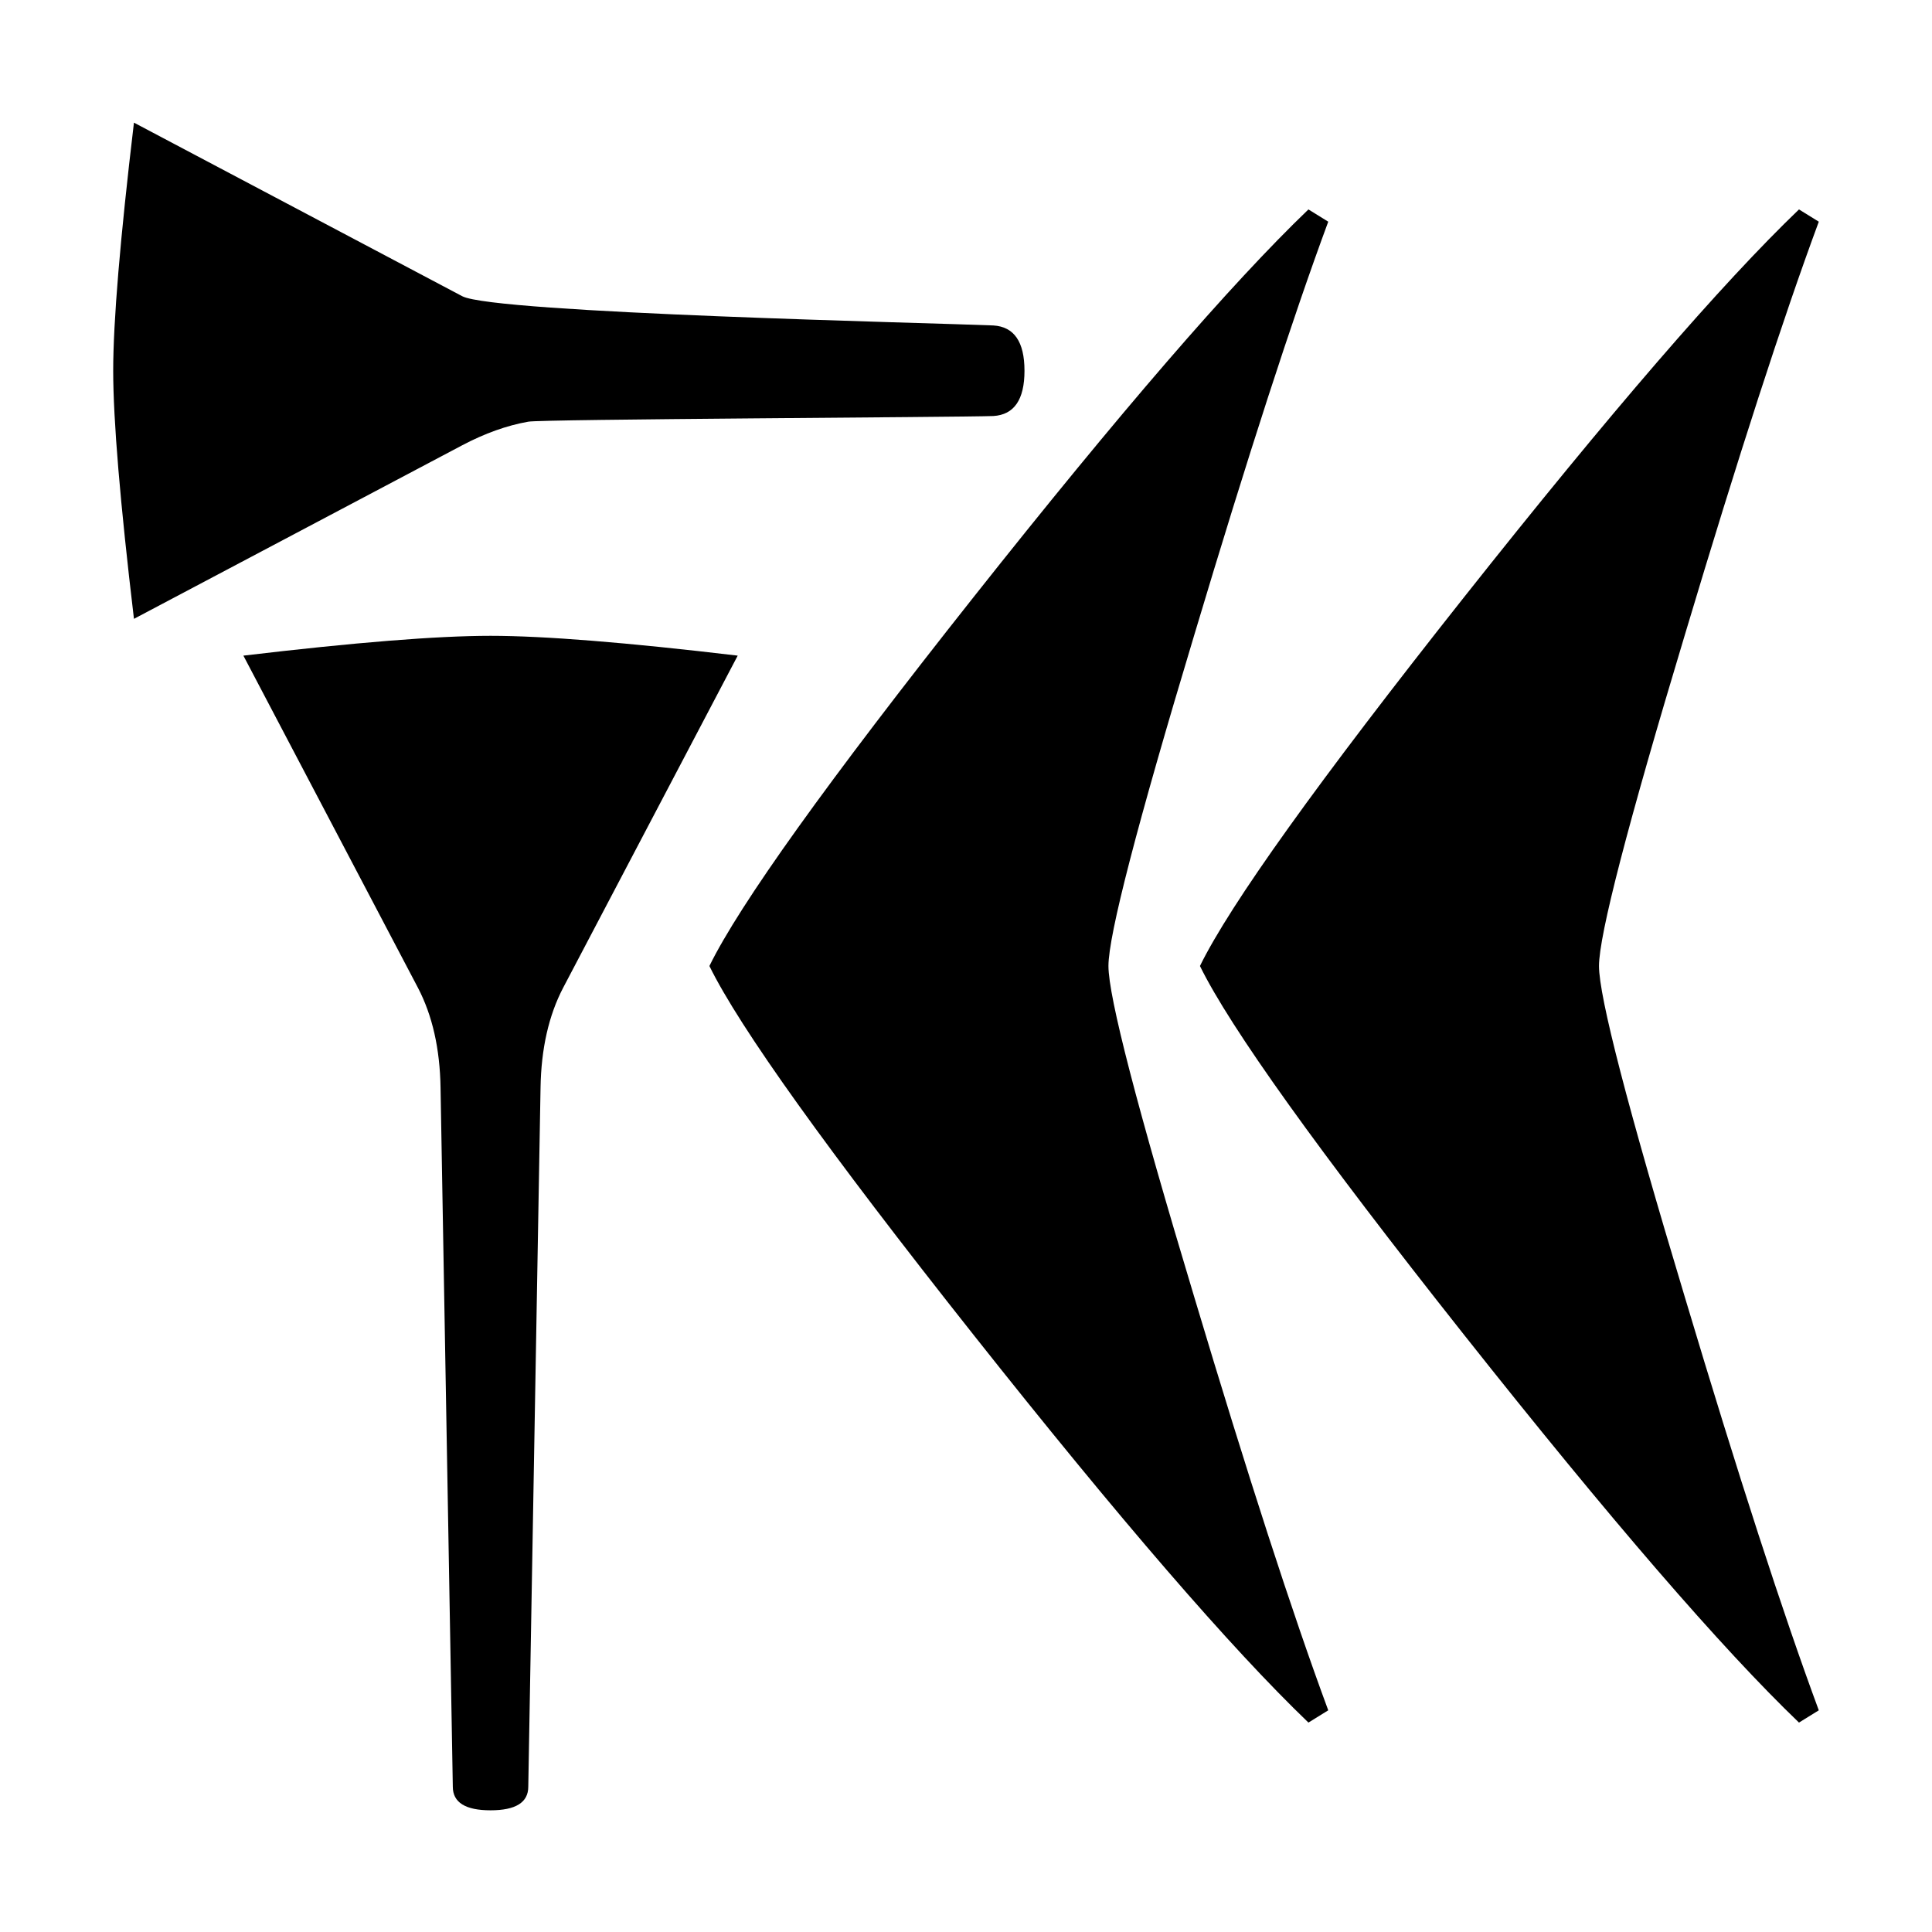
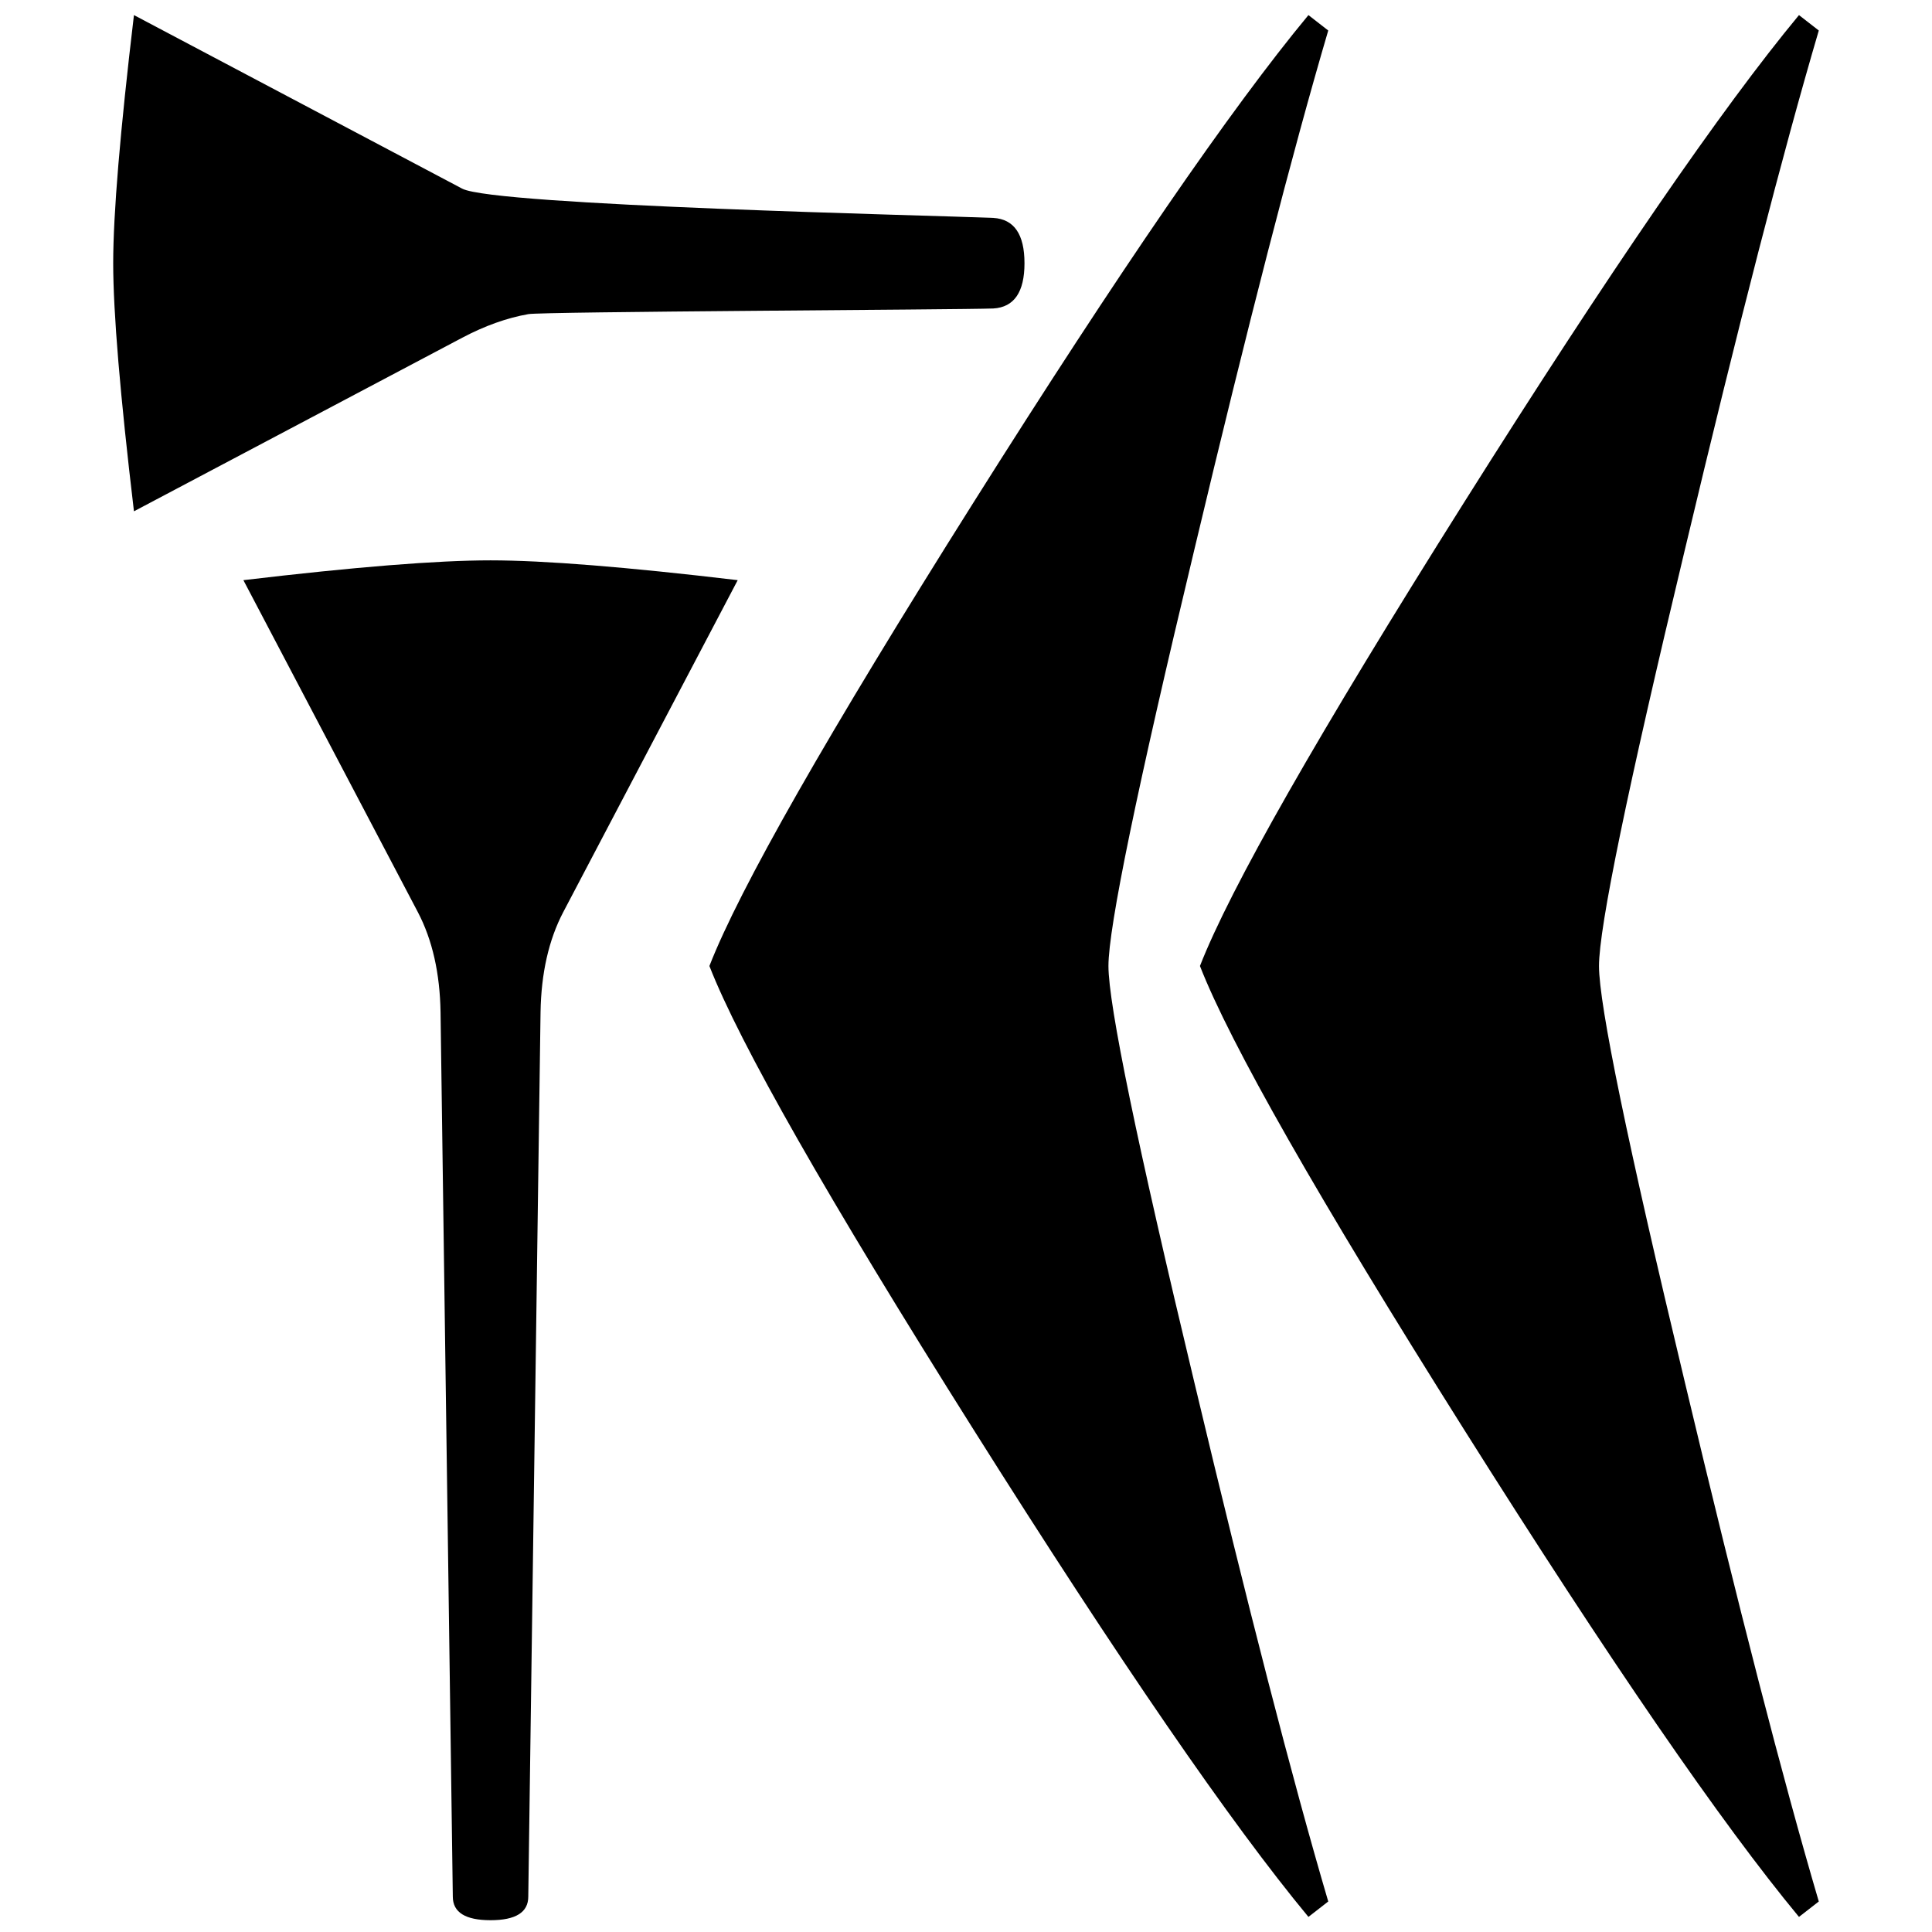
- <svg xmlns="http://www.w3.org/2000/svg" viewBox="0 0 541.867 541.867" height="2048" width="2048">
-   <path d="M206.904 183.885l-48.948 93.134c-4.057 7.76-6.173 17.11-6.35 28.046l-3.44 196.056c0 4.41-3.527 6.614-10.583 6.614-7.055 0-10.583-2.204-10.583-6.614l-3.44-196.056c-.176-10.936-2.293-20.285-6.35-28.046l-48.947-93.134c31.22-3.704 54.327-5.556 69.32-5.556 14.993 0 38.1 1.852 69.321 5.556zM287.338 103.981c0 8.114-2.91 12.348-8.732 12.7-9.525.353-127.088.882-130.439 1.588-5.998 1.058-12.171 3.263-18.521 6.614L37.57 173.567c-3.88-32.632-5.821-55.827-5.821-69.586 0-13.758 1.94-36.953 5.82-69.585l92.076 48.683c8.996 4.763 132.733 7.497 148.96 8.202 5.821.353 8.731 4.586 8.731 12.7zM372.533 479.69l-5.556 3.44c-21.696-20.815-53.005-57.063-93.927-108.745-40.922-51.681-65.617-86.166-74.083-103.452 8.466-17.286 33.16-51.77 74.083-103.452 40.922-51.682 72.231-87.93 93.927-108.743l5.556 3.44c-10.054 27.163-22.577 65.792-37.57 115.887-16.052 53.269-24.078 84.225-24.078 92.868s8.026 39.6 24.077 92.87c14.994 50.093 27.517 88.723 37.571 115.887zM510.117 479.69l-5.557 3.44c-21.695-20.815-53.004-57.063-93.927-108.745-40.922-51.681-65.616-86.166-74.083-103.452 8.467-17.286 33.161-51.77 74.083-103.452 40.923-51.682 72.232-87.93 93.927-108.743l5.557 3.44c-10.055 27.163-22.578 65.792-37.571 115.887-16.052 53.269-24.077 84.225-24.077 92.868s8.025 39.6 24.077 92.87c14.993 50.093 27.517 88.723 37.57 115.887z" />
+ <svg xmlns="http://www.w3.org/2000/svg" width="2048" height="2048" viewBox="0 0 541.867 541.867">
+   <path d="M510.117 533.31l-5.557 4.324c-21.695-26.162-53.004-71.72-93.927-136.677C369.711 336 345.017 292.658 336.55 270.932c8.467-21.726 33.161-65.067 74.083-130.024C451.556 75.95 482.865 30.392 504.56 4.233l5.557 4.324c-10.055 34.14-22.578 82.691-37.571 145.653-16.052 66.952-24.077 105.86-24.077 116.722 0 10.863 8.025 49.772 24.077 116.725 14.993 62.96 27.517 111.512 37.57 145.653zM372.533 533.31l-5.556 4.324c-21.696-26.162-53.005-71.72-93.927-136.677-40.922-64.956-65.617-108.299-74.083-130.025 8.466-21.726 33.16-65.067 74.083-130.024C313.972 75.95 345.281 30.392 366.977 4.233l5.556 4.324c-10.054 34.14-22.577 82.691-37.57 145.653-16.052 66.952-24.078 105.86-24.078 116.722 0 10.863 8.026 49.772 24.077 116.725 14.994 62.96 27.517 111.512 37.571 145.653zM287.338 73.818c0 8.114-2.91 12.348-8.732 12.7-9.525.353-127.088.882-130.439 1.588-5.998 1.058-12.171 3.263-18.521 6.614L37.57 143.404c-3.88-32.632-5.821-55.827-5.821-69.586 0-13.758 1.94-36.953 5.82-69.585l92.076 48.683c8.996 4.763 132.733 7.497 148.96 8.202 5.821.353 8.731 4.586 8.731 12.7zM206.904 162.718l-48.948 93.134c-4.057 7.76-6.173 17.11-6.35 28.046l-3.44 248.047c0 4.41-3.527 6.614-10.583 6.614-7.055 0-10.583-2.204-10.583-6.614l-3.44-248.047c-.176-10.936-2.293-20.285-6.35-28.046l-48.947-93.134c31.22-3.704 54.327-5.556 69.32-5.556 14.993 0 38.1 1.852 69.321 5.556z" />
</svg>
